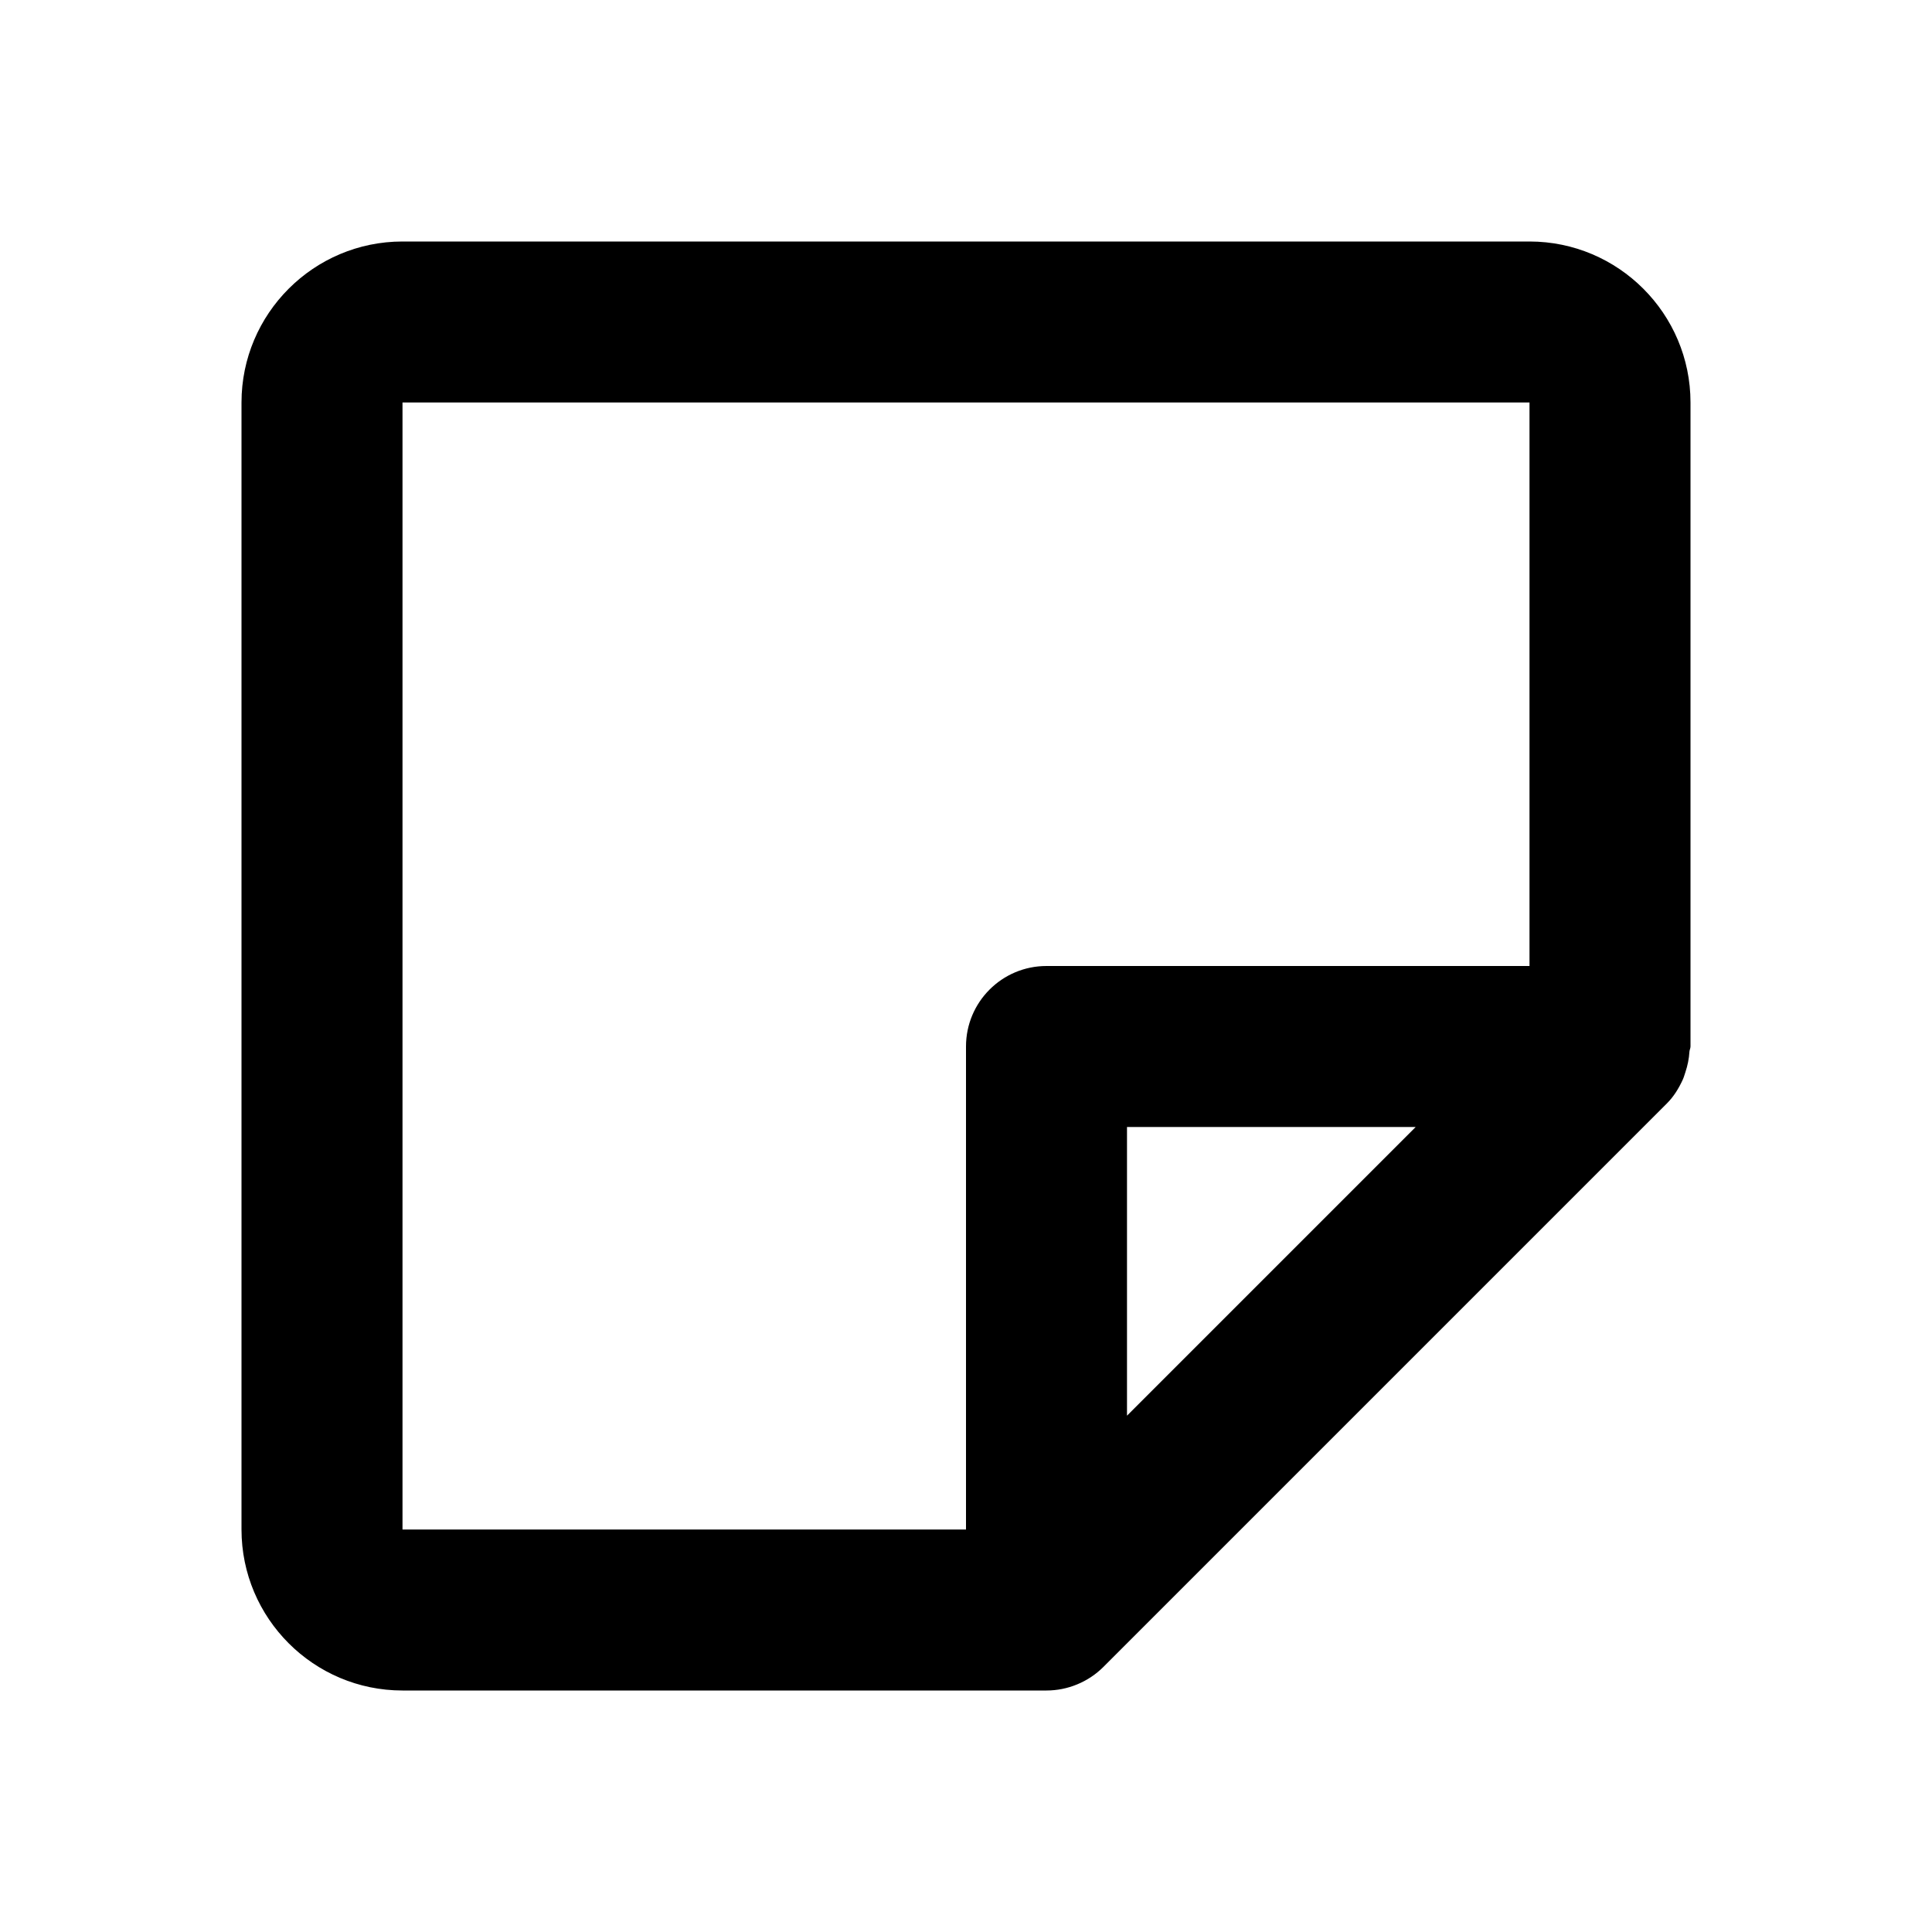
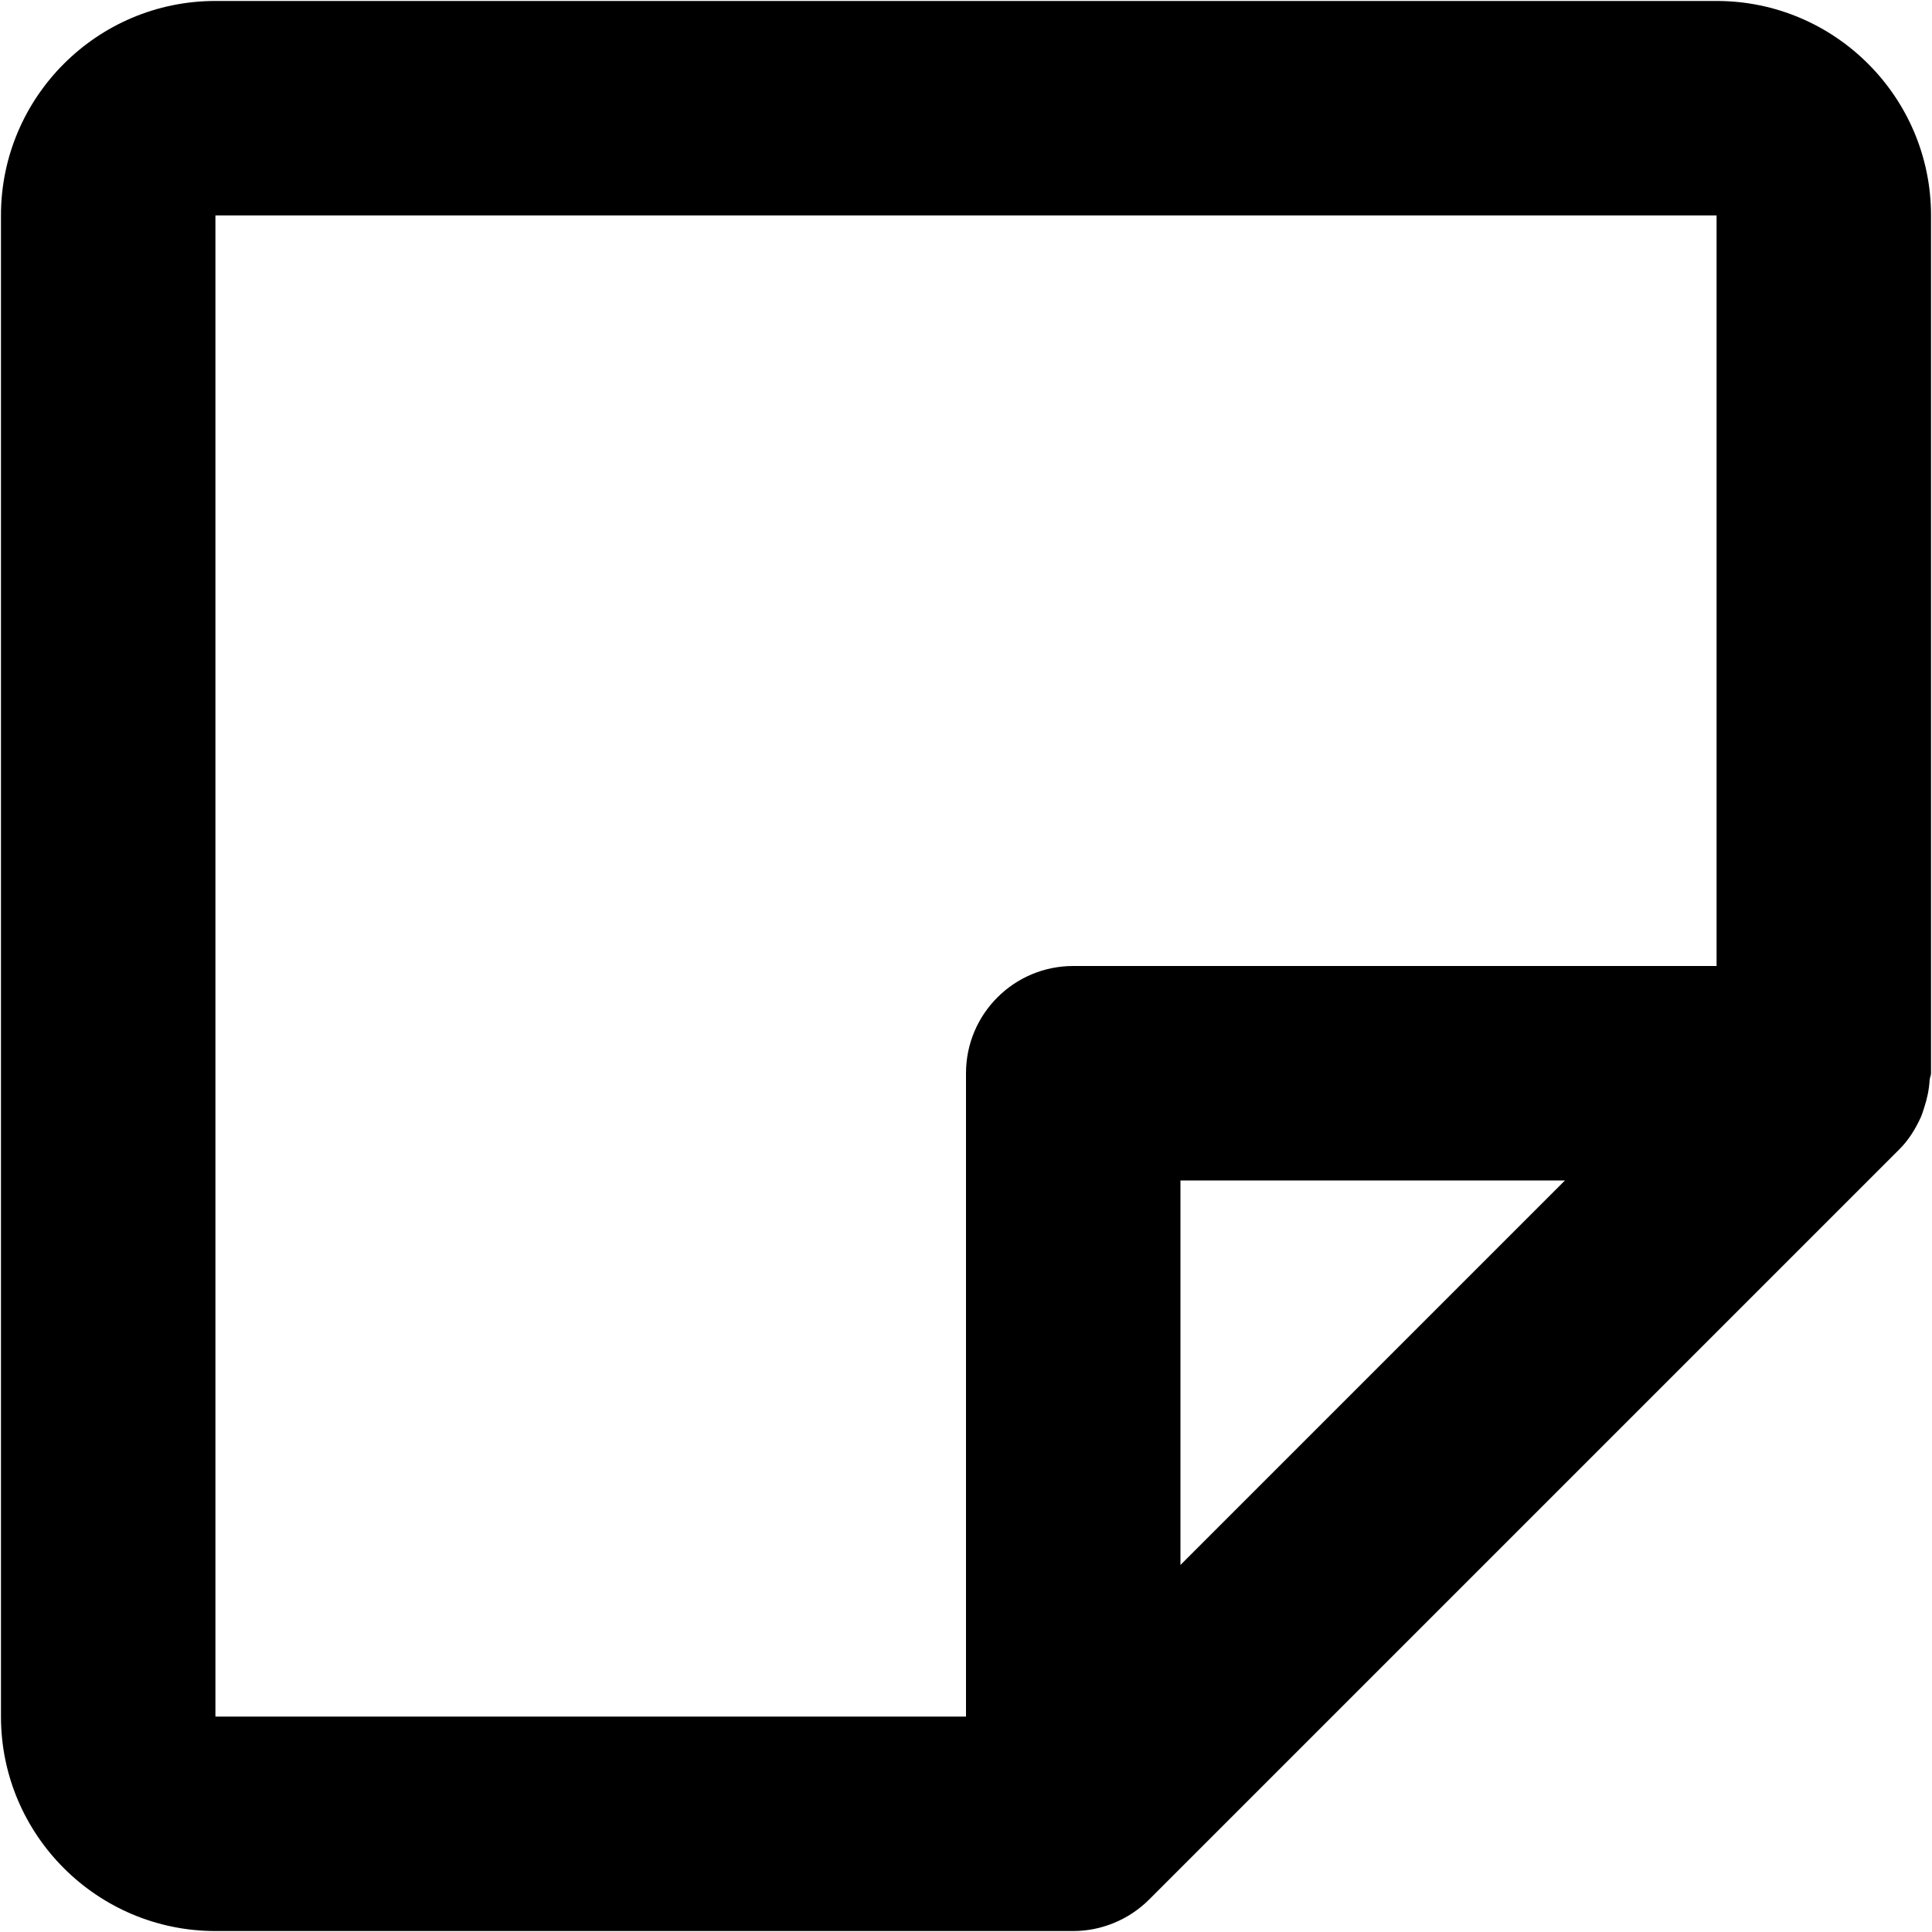
- <svg xmlns="http://www.w3.org/2000/svg" width="1000" height="1000" fill="none">
-   <path d="M791.667 125H208.333C162.375 125 125 162.375 125 208.333v583.334C125 837.625 162.375 875 208.333 875h333.334a41.501 41.501 0 0 0 15.875-3.167 41.705 41.705 0 0 0 13.583-9.041l291.667-291.667c3.583-3.583 6.125-7.792 8.166-12.208.584-1.25.917-2.542 1.375-3.875 1.167-3.5 1.917-7.084 2.125-10.792.084-.875.542-1.708.542-2.583V208.333C875 162.375 837.625 125 791.667 125zm-583.334 83.333h583.334V500h-250C518.625 500 500 518.667 500 541.667v250H208.333V208.333zm375 524.417V583.333H732.75L583.333 732.75z" fill="#000" />
+ <svg xmlns="http://www.w3.org/2000/svg" viewBox="0 0 1000 1000">
+   <path fill="none" d="M0 0h1000v1000H0z" />
+   <path d="M888.5.5h-777C50.28.5.5 50.28.5 111.5v777c0 61.22 49.78 111 111 111h444c7.27 0 14.43-1.44 21.15-4.22 6.71-2.77 12.88-6.83 18.09-12.04l388.5-388.5c4.77-4.77 8.16-10.38 10.88-16.26.78-1.66 1.22-3.39 1.83-5.16 1.55-4.66 2.55-9.44 2.83-14.37.11-1.17.72-2.28.72-3.44v-444C999.5 50.28 949.72.5 888.5.5zm-777 111h777V500h-333c-30.69 0-55.5 24.86-55.5 55.5v333H111.5v-777zM611 810.02V611h199.02L611 810.02z" />
</svg>
